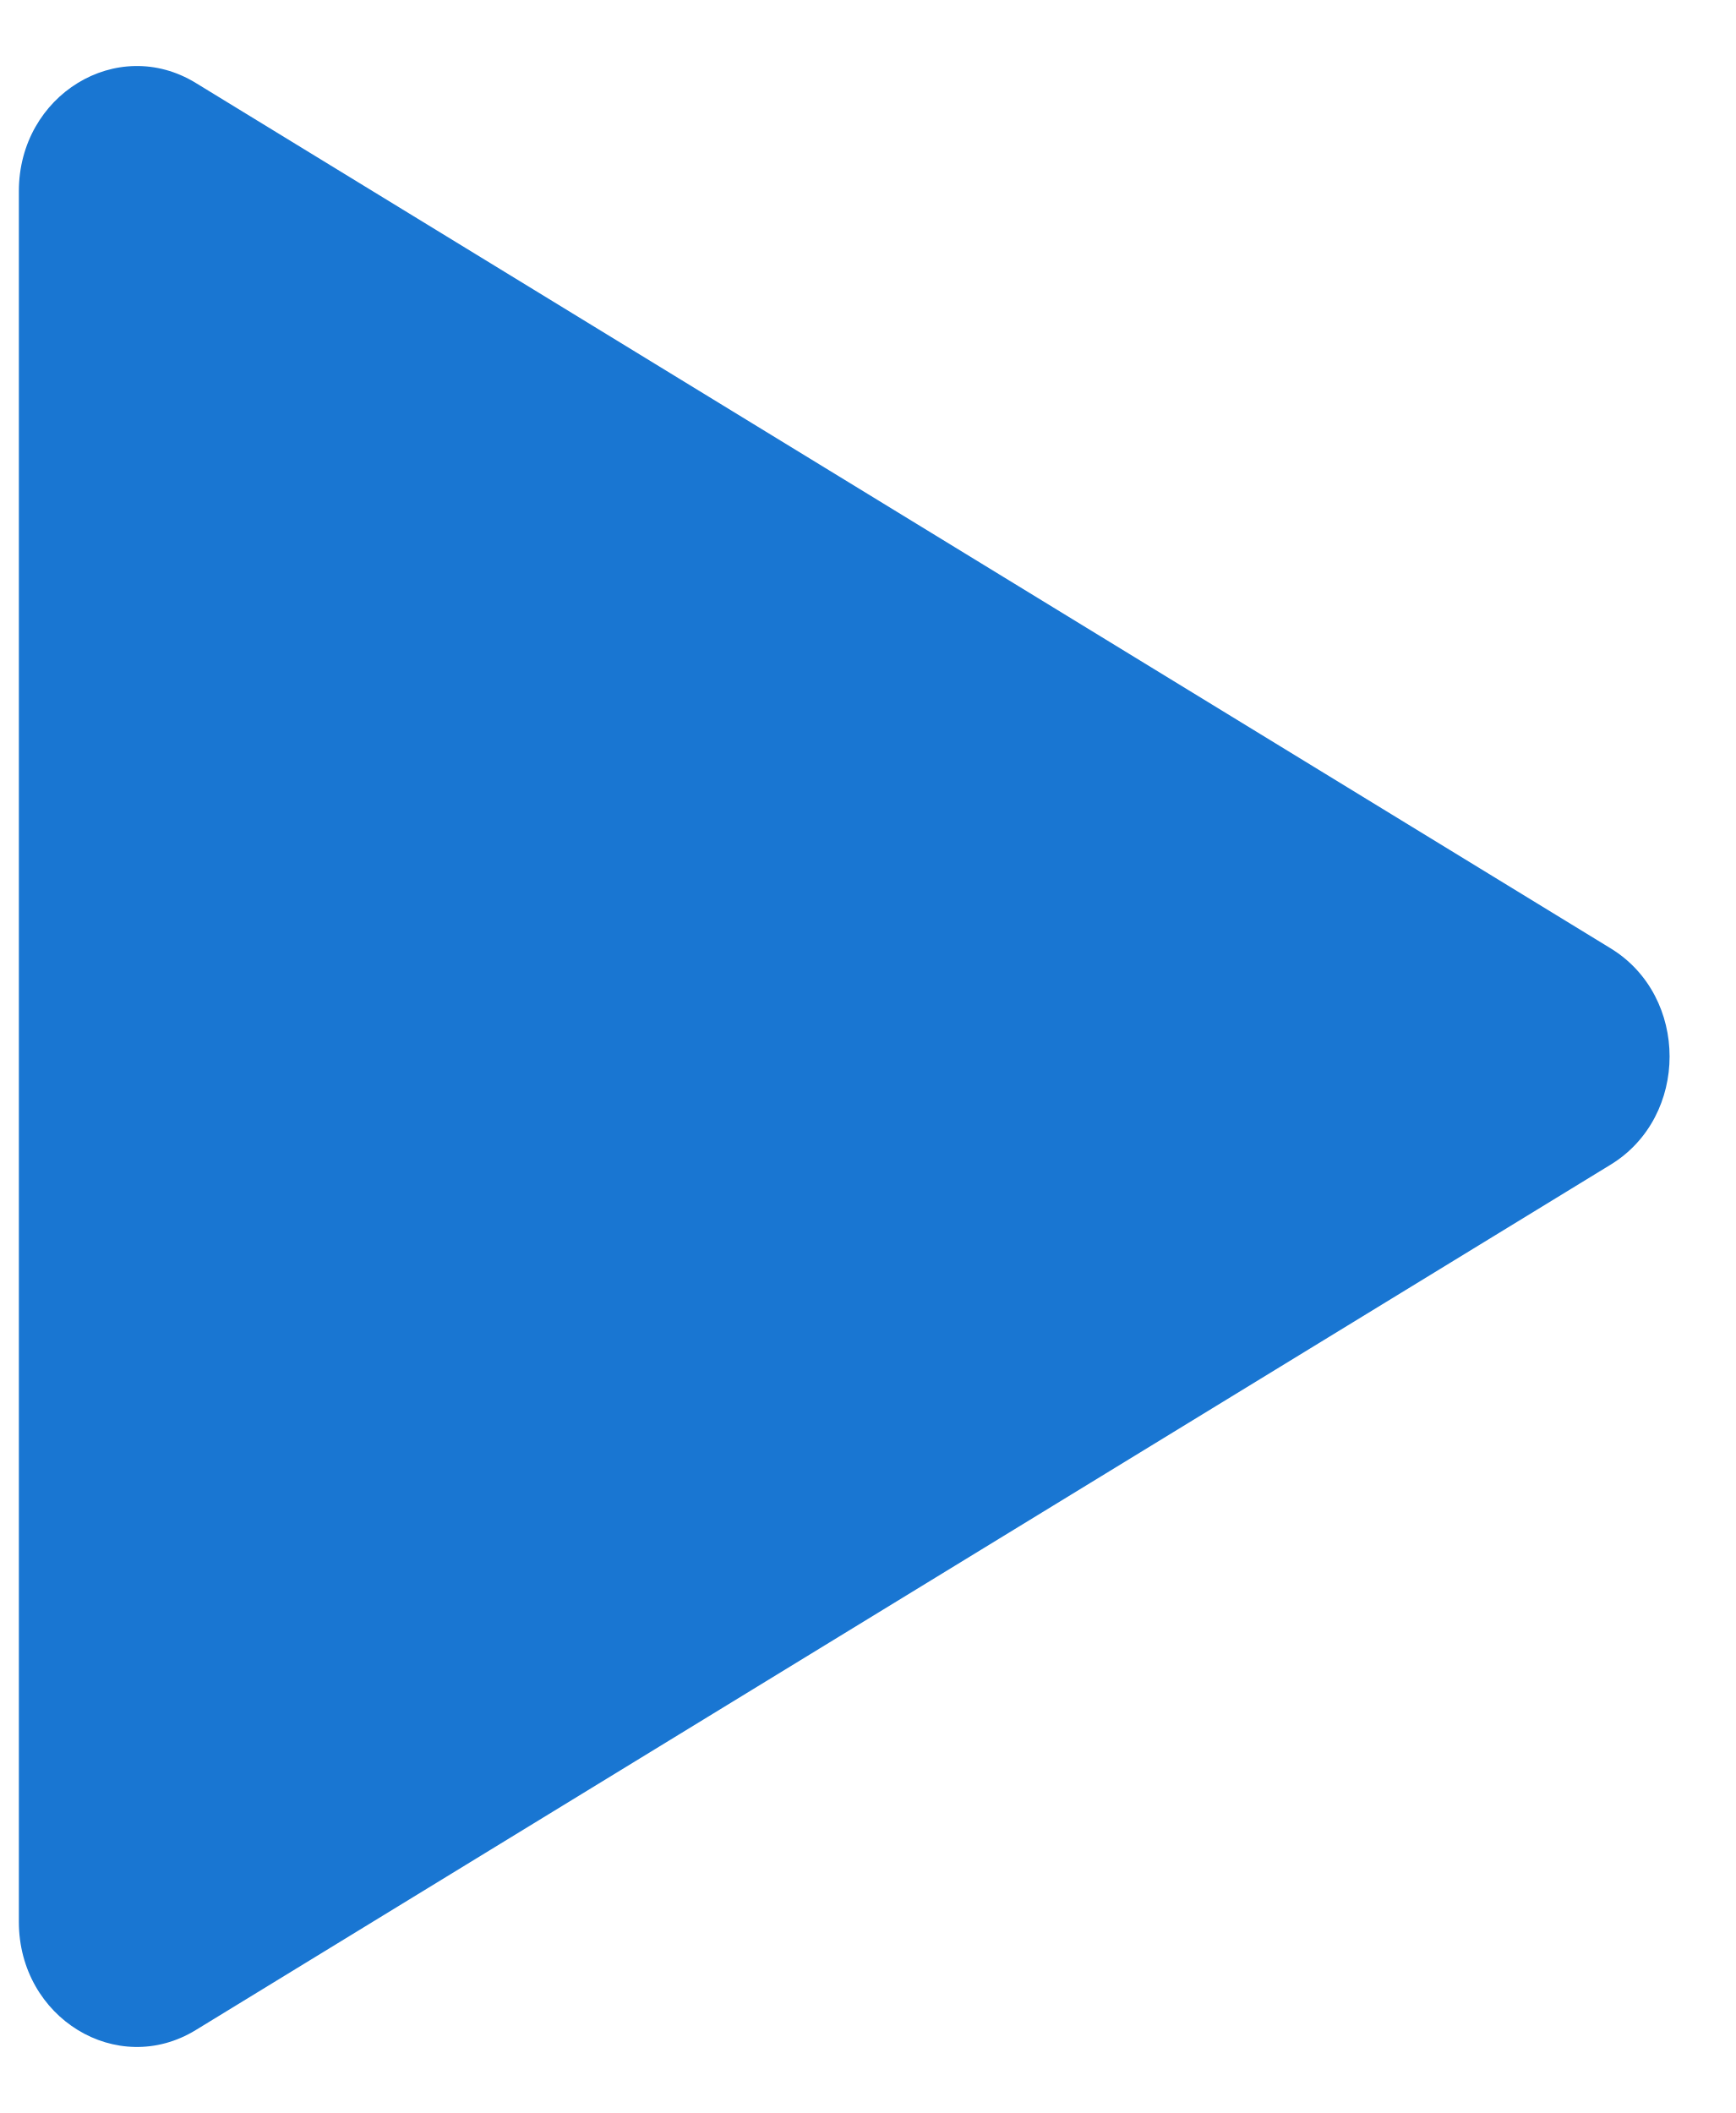
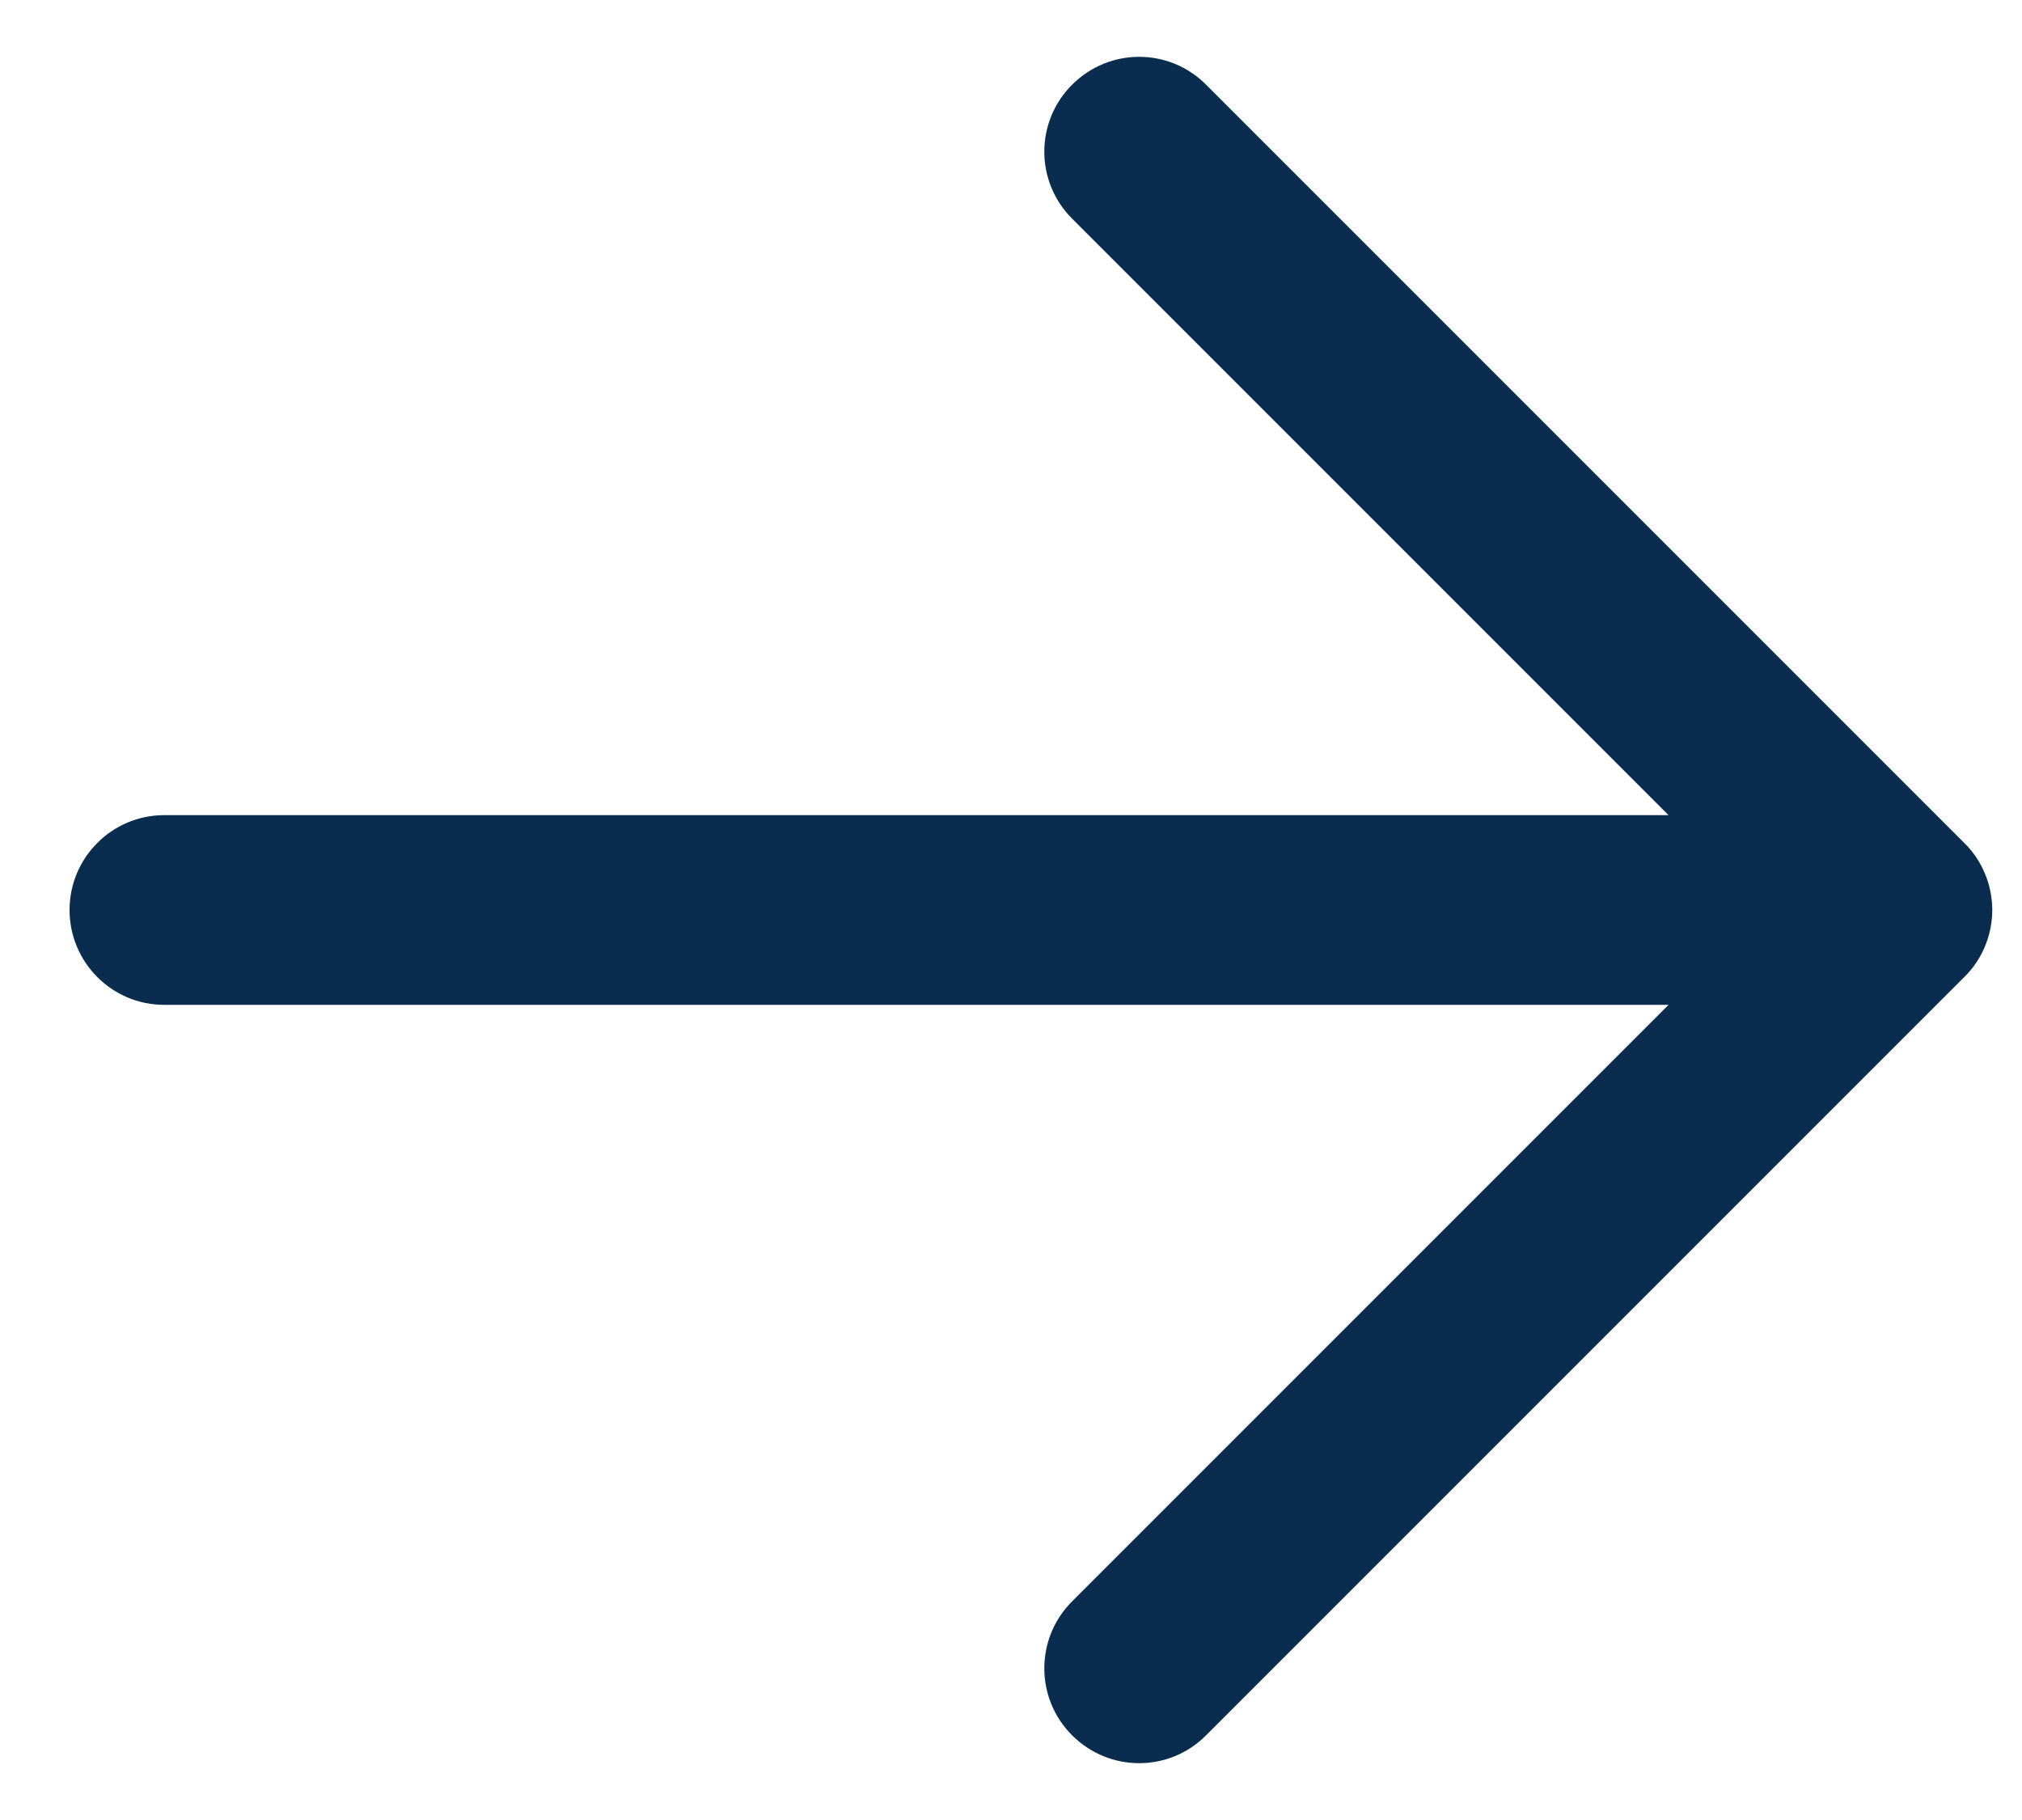
- <svg xmlns="http://www.w3.org/2000/svg" width="23" height="28" viewBox="0 0 23 28" fill="none">
-   <path d="M21.344 12.567C22.385 13.204 22.385 14.796 21.344 15.433L2.594 26.901C1.552 27.538 0.25 26.741 0.25 25.467L0.25 2.533C0.25 1.258 1.552 0.462 2.594 1.099L21.344 12.567Z" fill="#1976D2" />
+ <svg xmlns="http://www.w3.org/2000/svg" width="10" height="9" viewBox="0 0 10 9" fill="none">
+   <path fill-rule="evenodd" clip-rule="evenodd" d="M5.302 0.419C5.486 0.235 5.782 0.235 5.965 0.419L9.715 4.169C9.76 4.213 9.794 4.265 9.817 4.321C9.84 4.375 9.852 4.435 9.853 4.497C9.853 4.498 9.853 4.499 9.853 4.5C9.853 4.501 9.853 4.502 9.853 4.503C9.852 4.565 9.84 4.625 9.817 4.679C9.794 4.735 9.76 4.787 9.715 4.831L5.965 8.581C5.782 8.765 5.486 8.765 5.302 8.581C5.119 8.398 5.119 8.102 5.302 7.919L8.252 4.969H0.812C0.554 4.969 0.344 4.759 0.344 4.5C0.344 4.241 0.554 4.031 0.812 4.031H8.252L5.302 1.081C5.119 0.898 5.119 0.602 5.302 0.419Z" fill="#092C4F" />
</svg>
